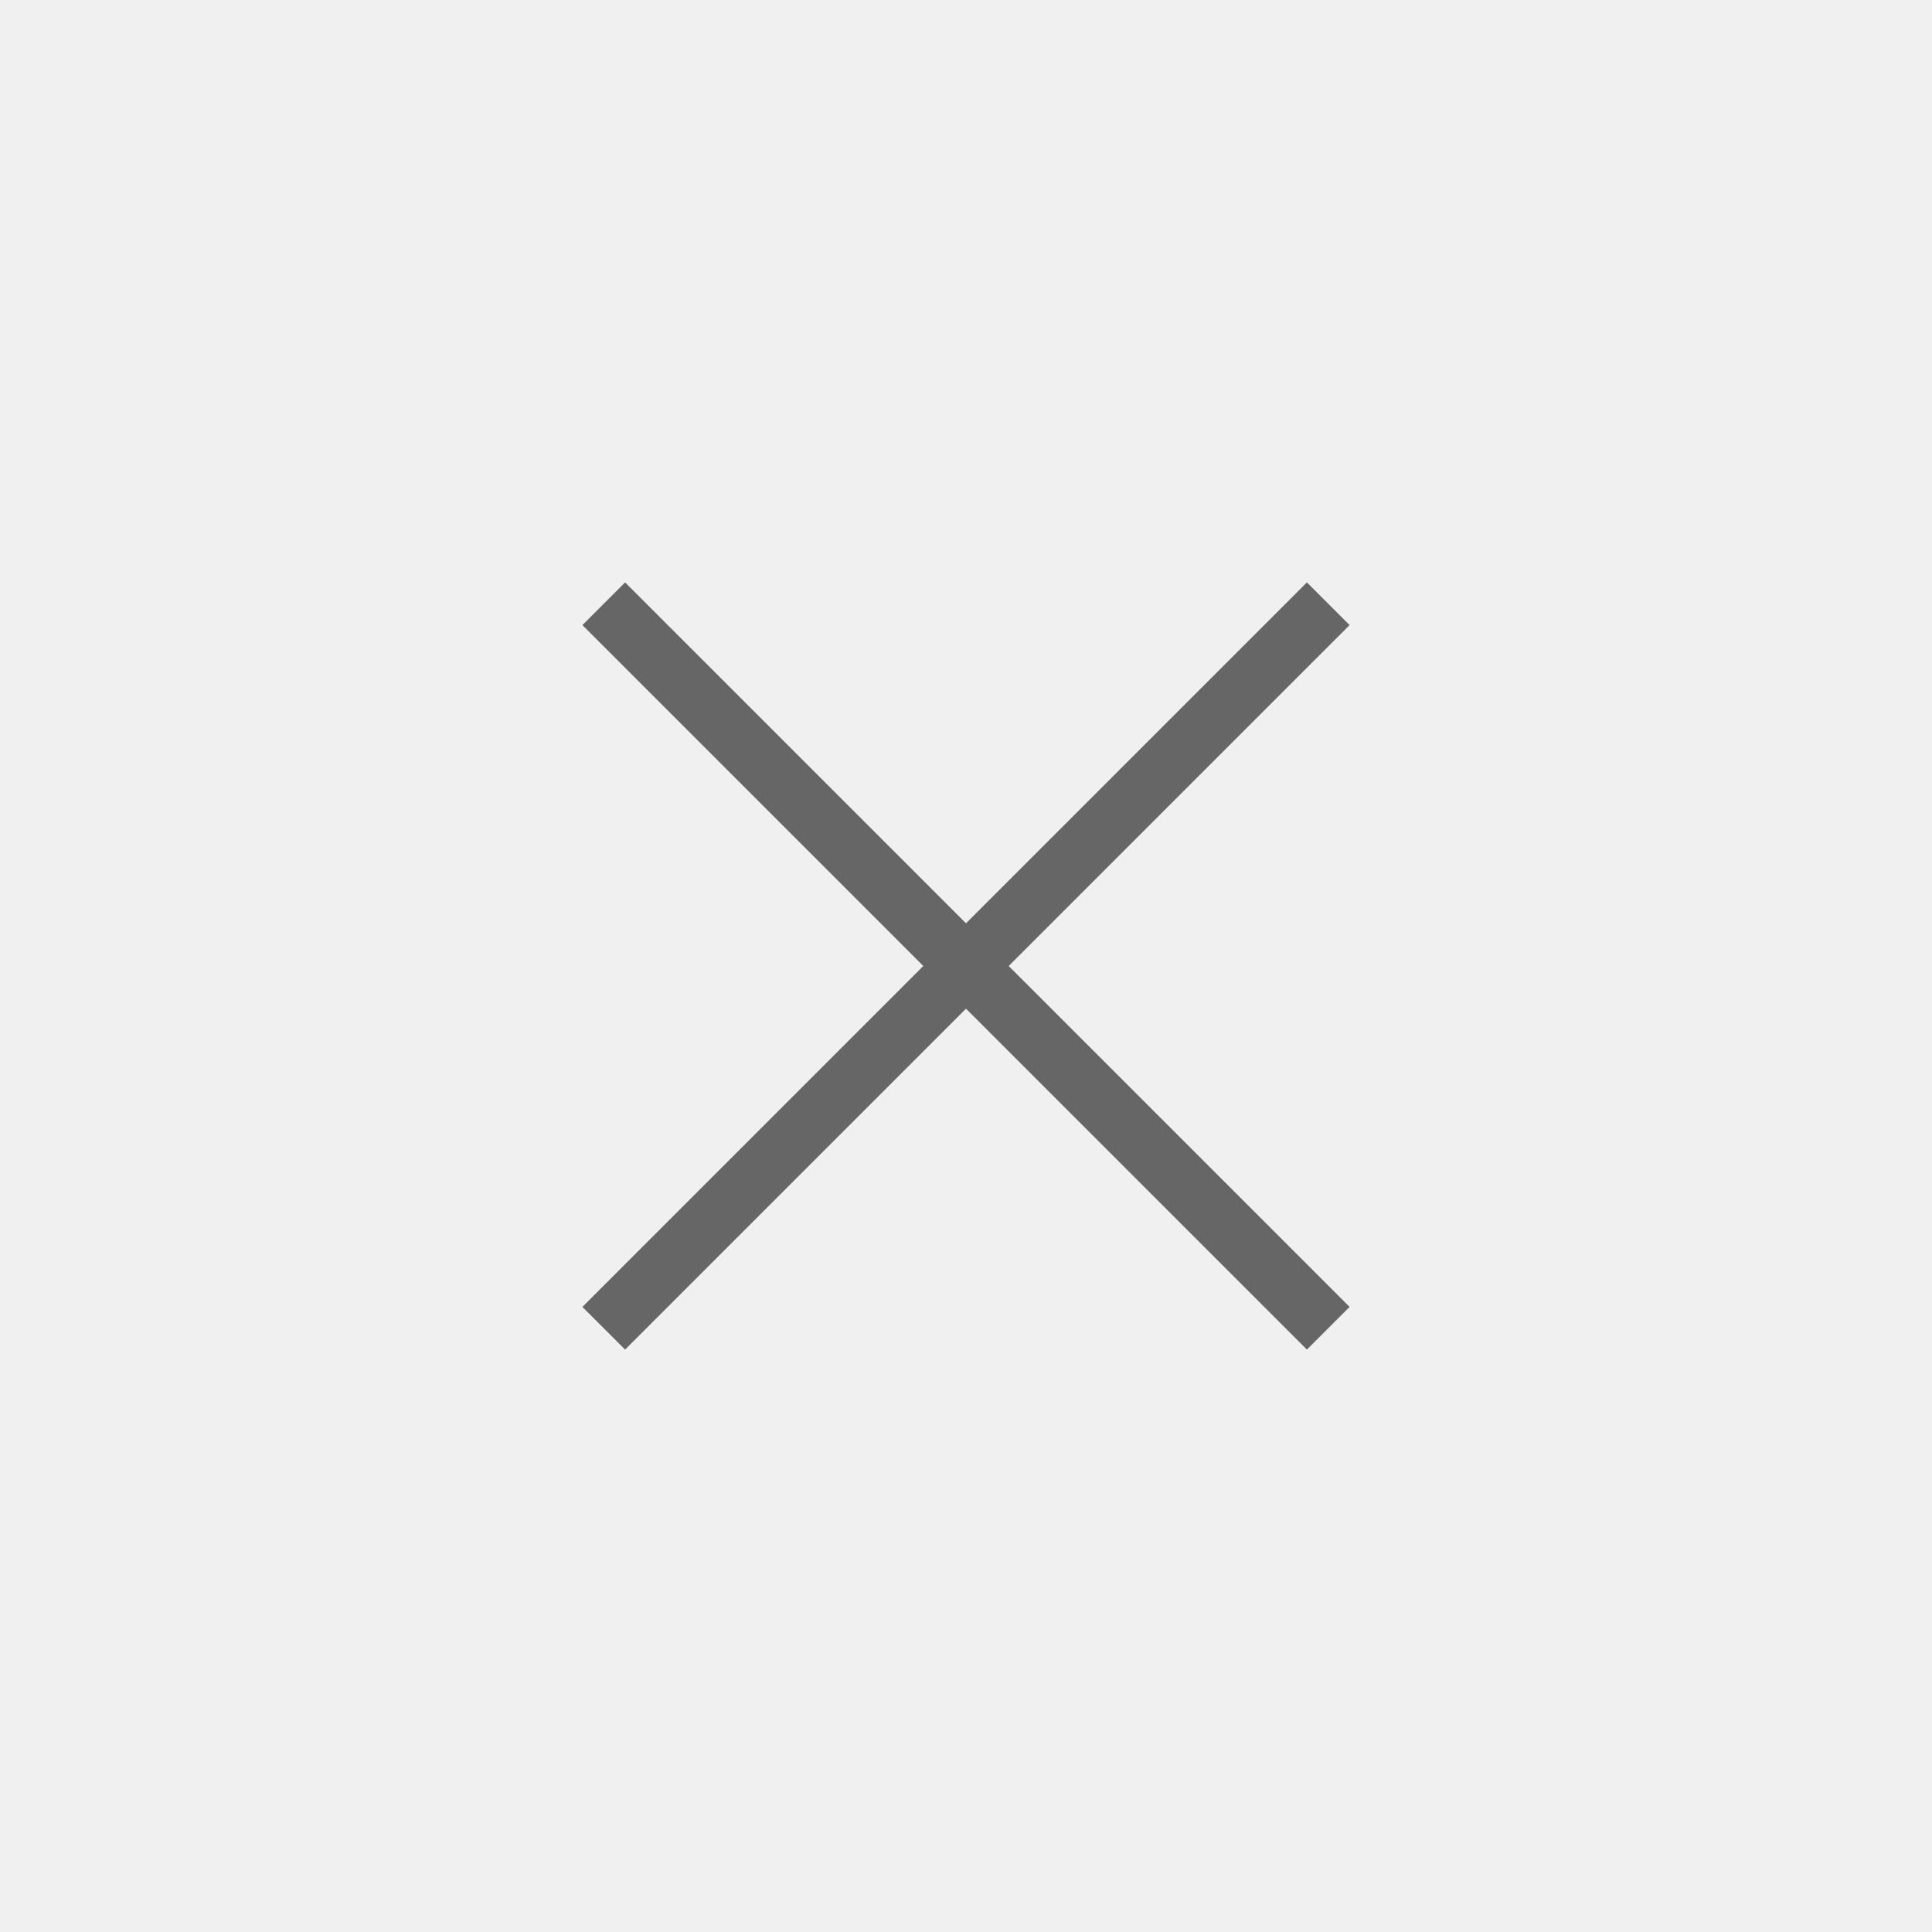
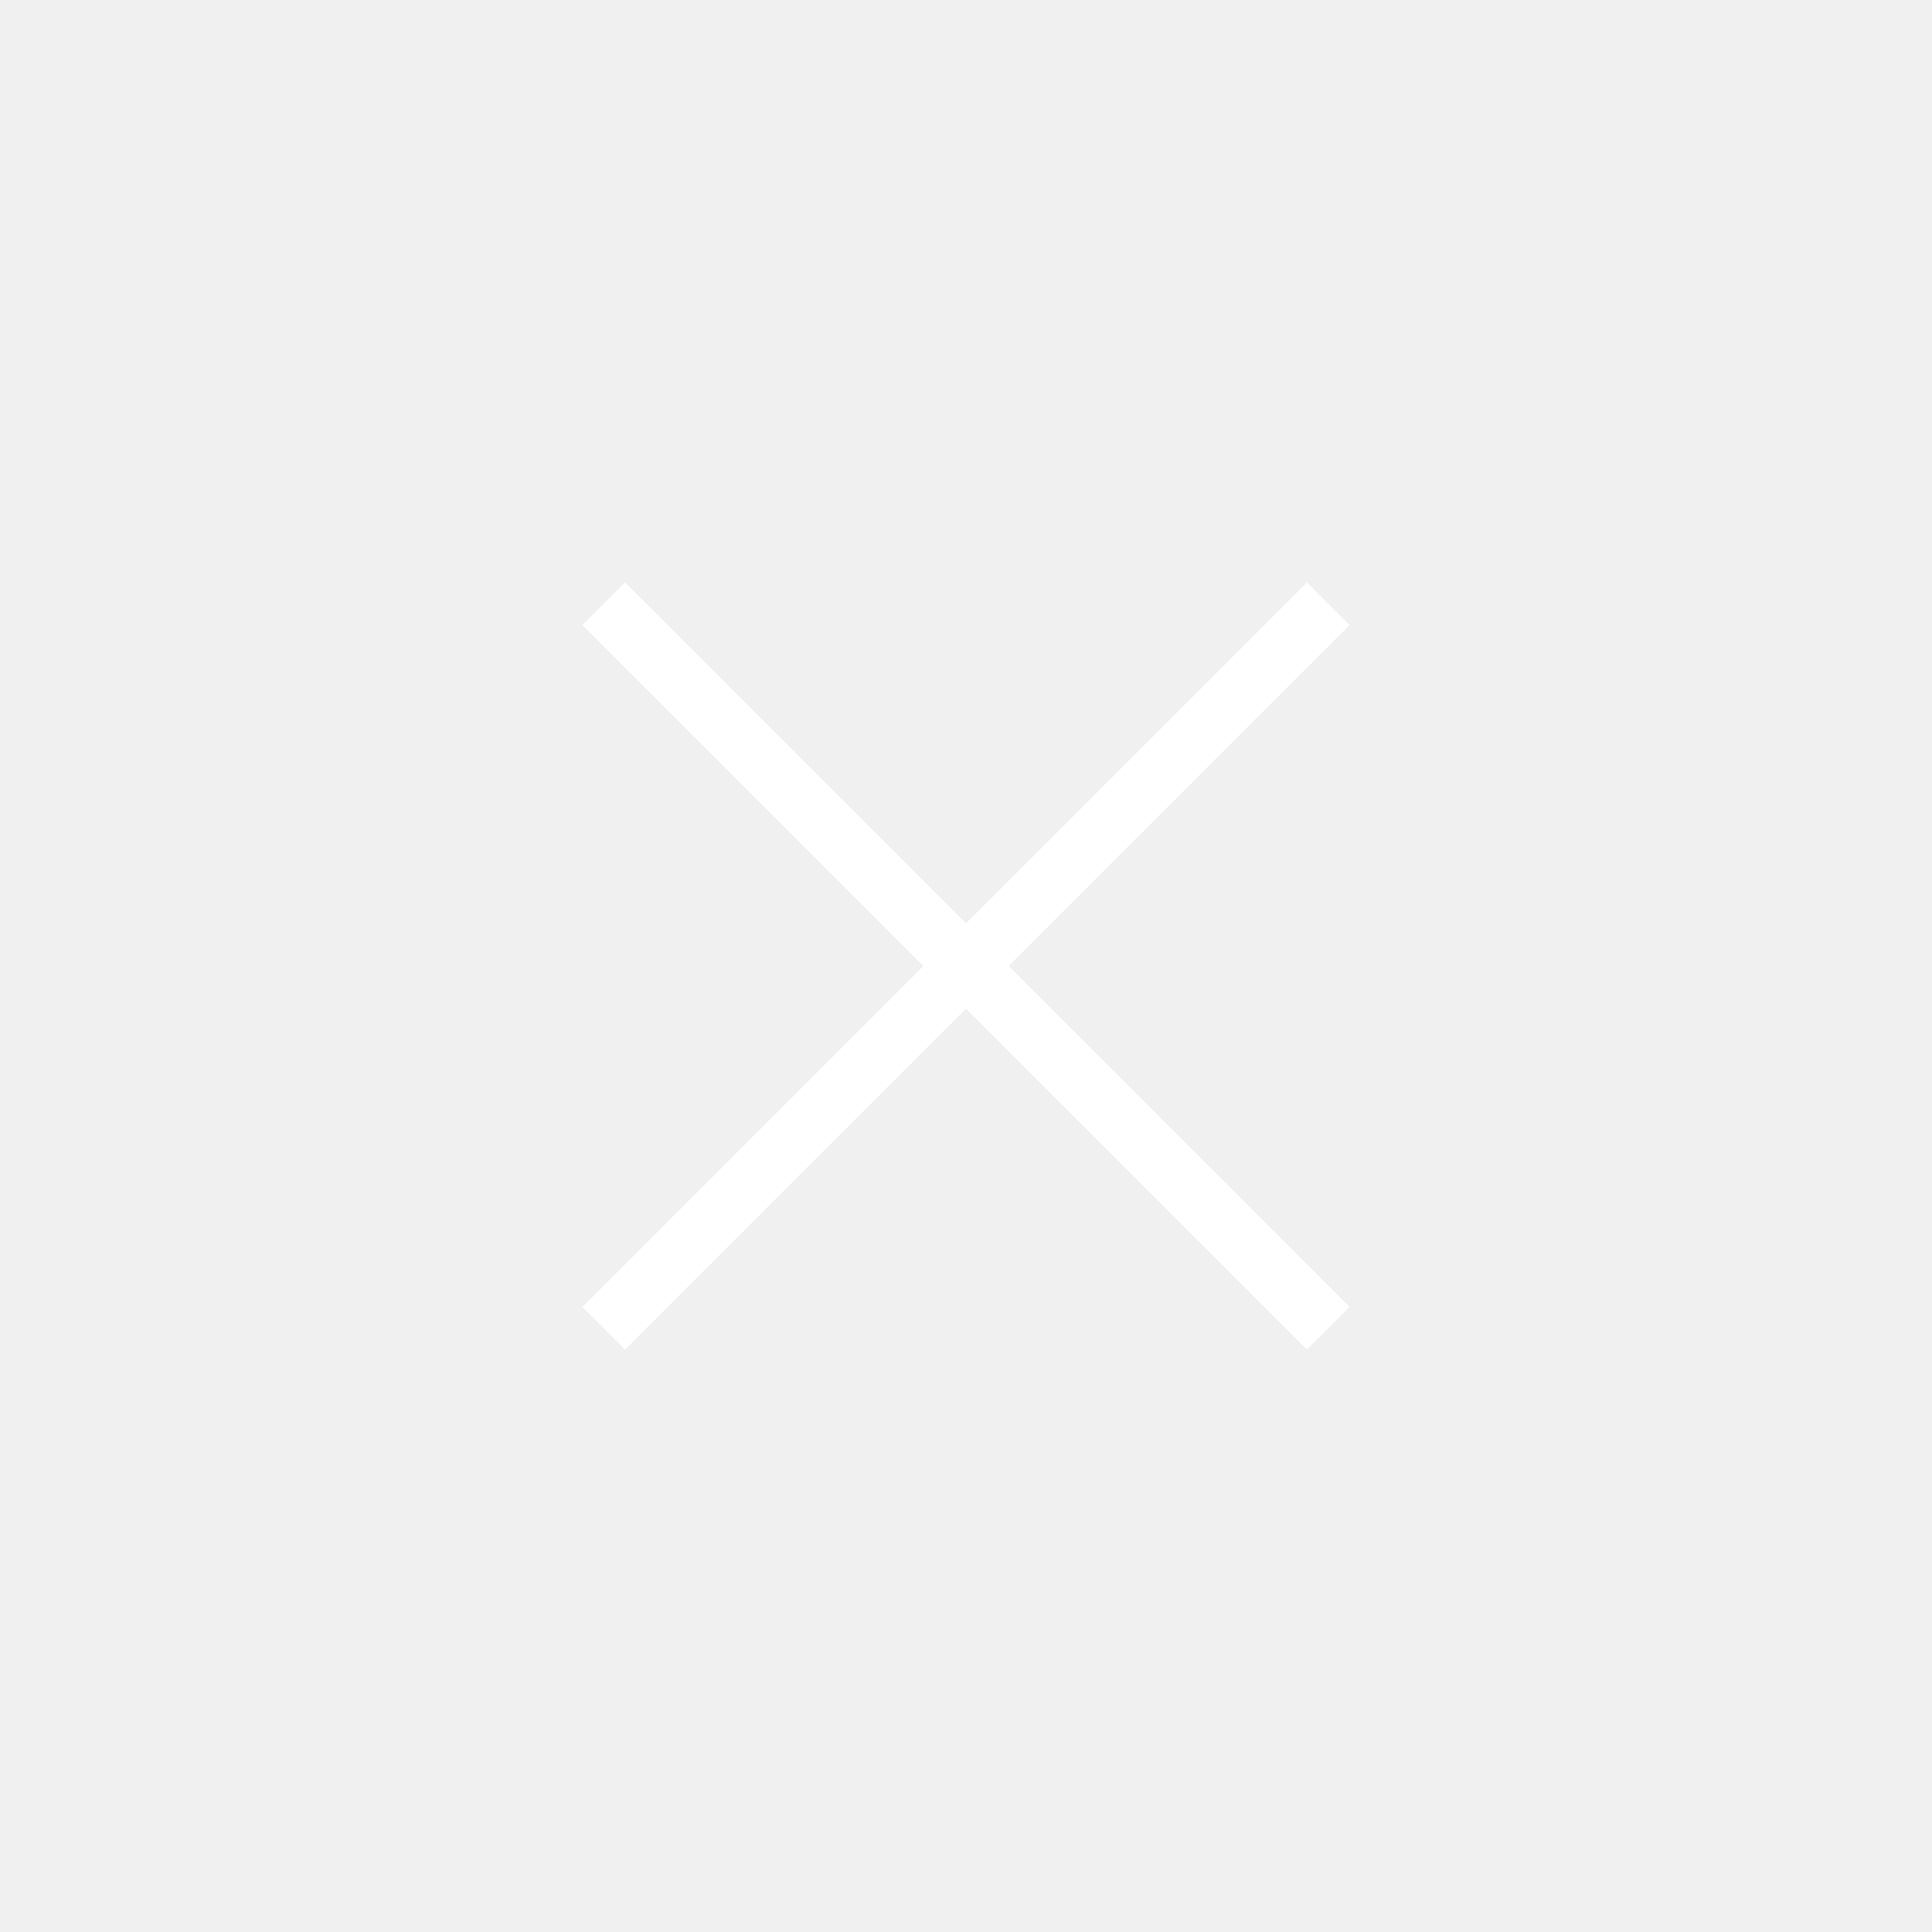
<svg xmlns="http://www.w3.org/2000/svg" version="1.1" id="Layer_1" zoomAndPan="disable" x="0px" y="0px" viewBox="-273 365 64 64" style="enable-background:new -273 365 64 64;" xml:space="preserve">
  <style type="text/css">
- 	.st0{fill:none;stroke:#666666;stroke-width:2;}
+ 	.st0{fill:none;stroke:#FFFFFF;stroke-width:2;}
</style>
  <line class="st0" x1="-253" y1="385" x2="-229" y2="409" />
  <line class="st0" x1="-253" y1="409" x2="-229" y2="385" />
</svg>
